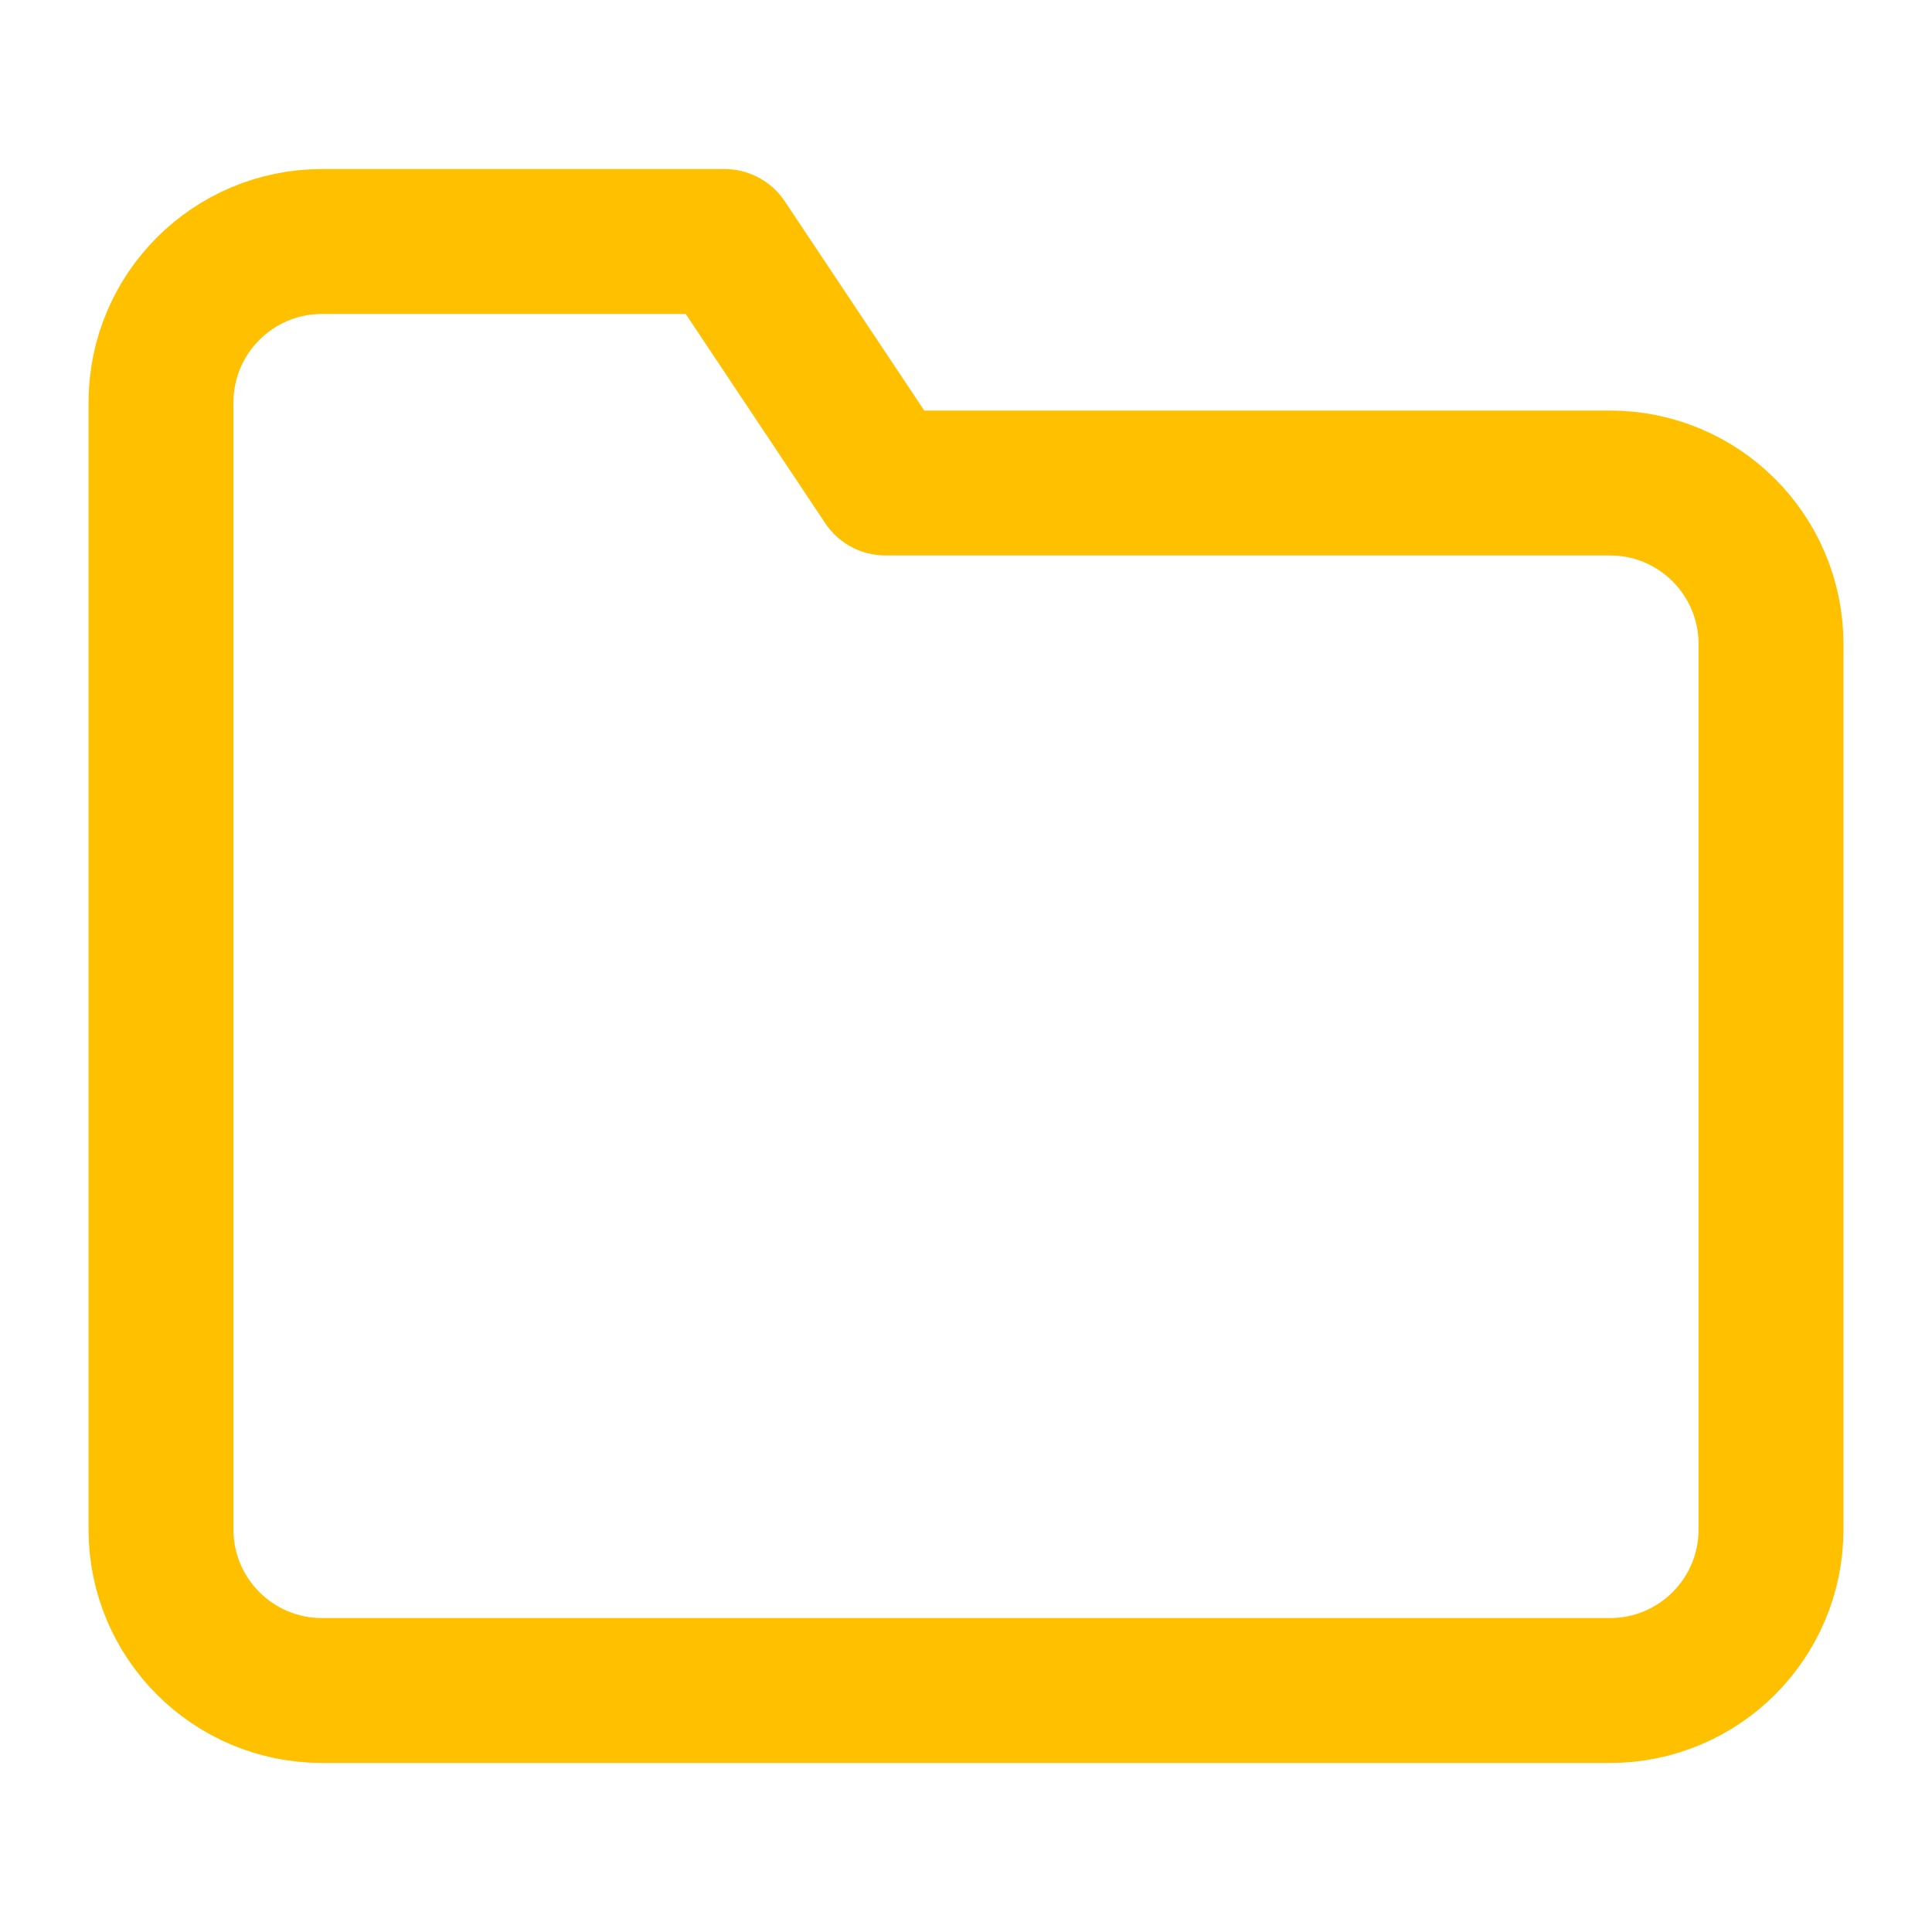
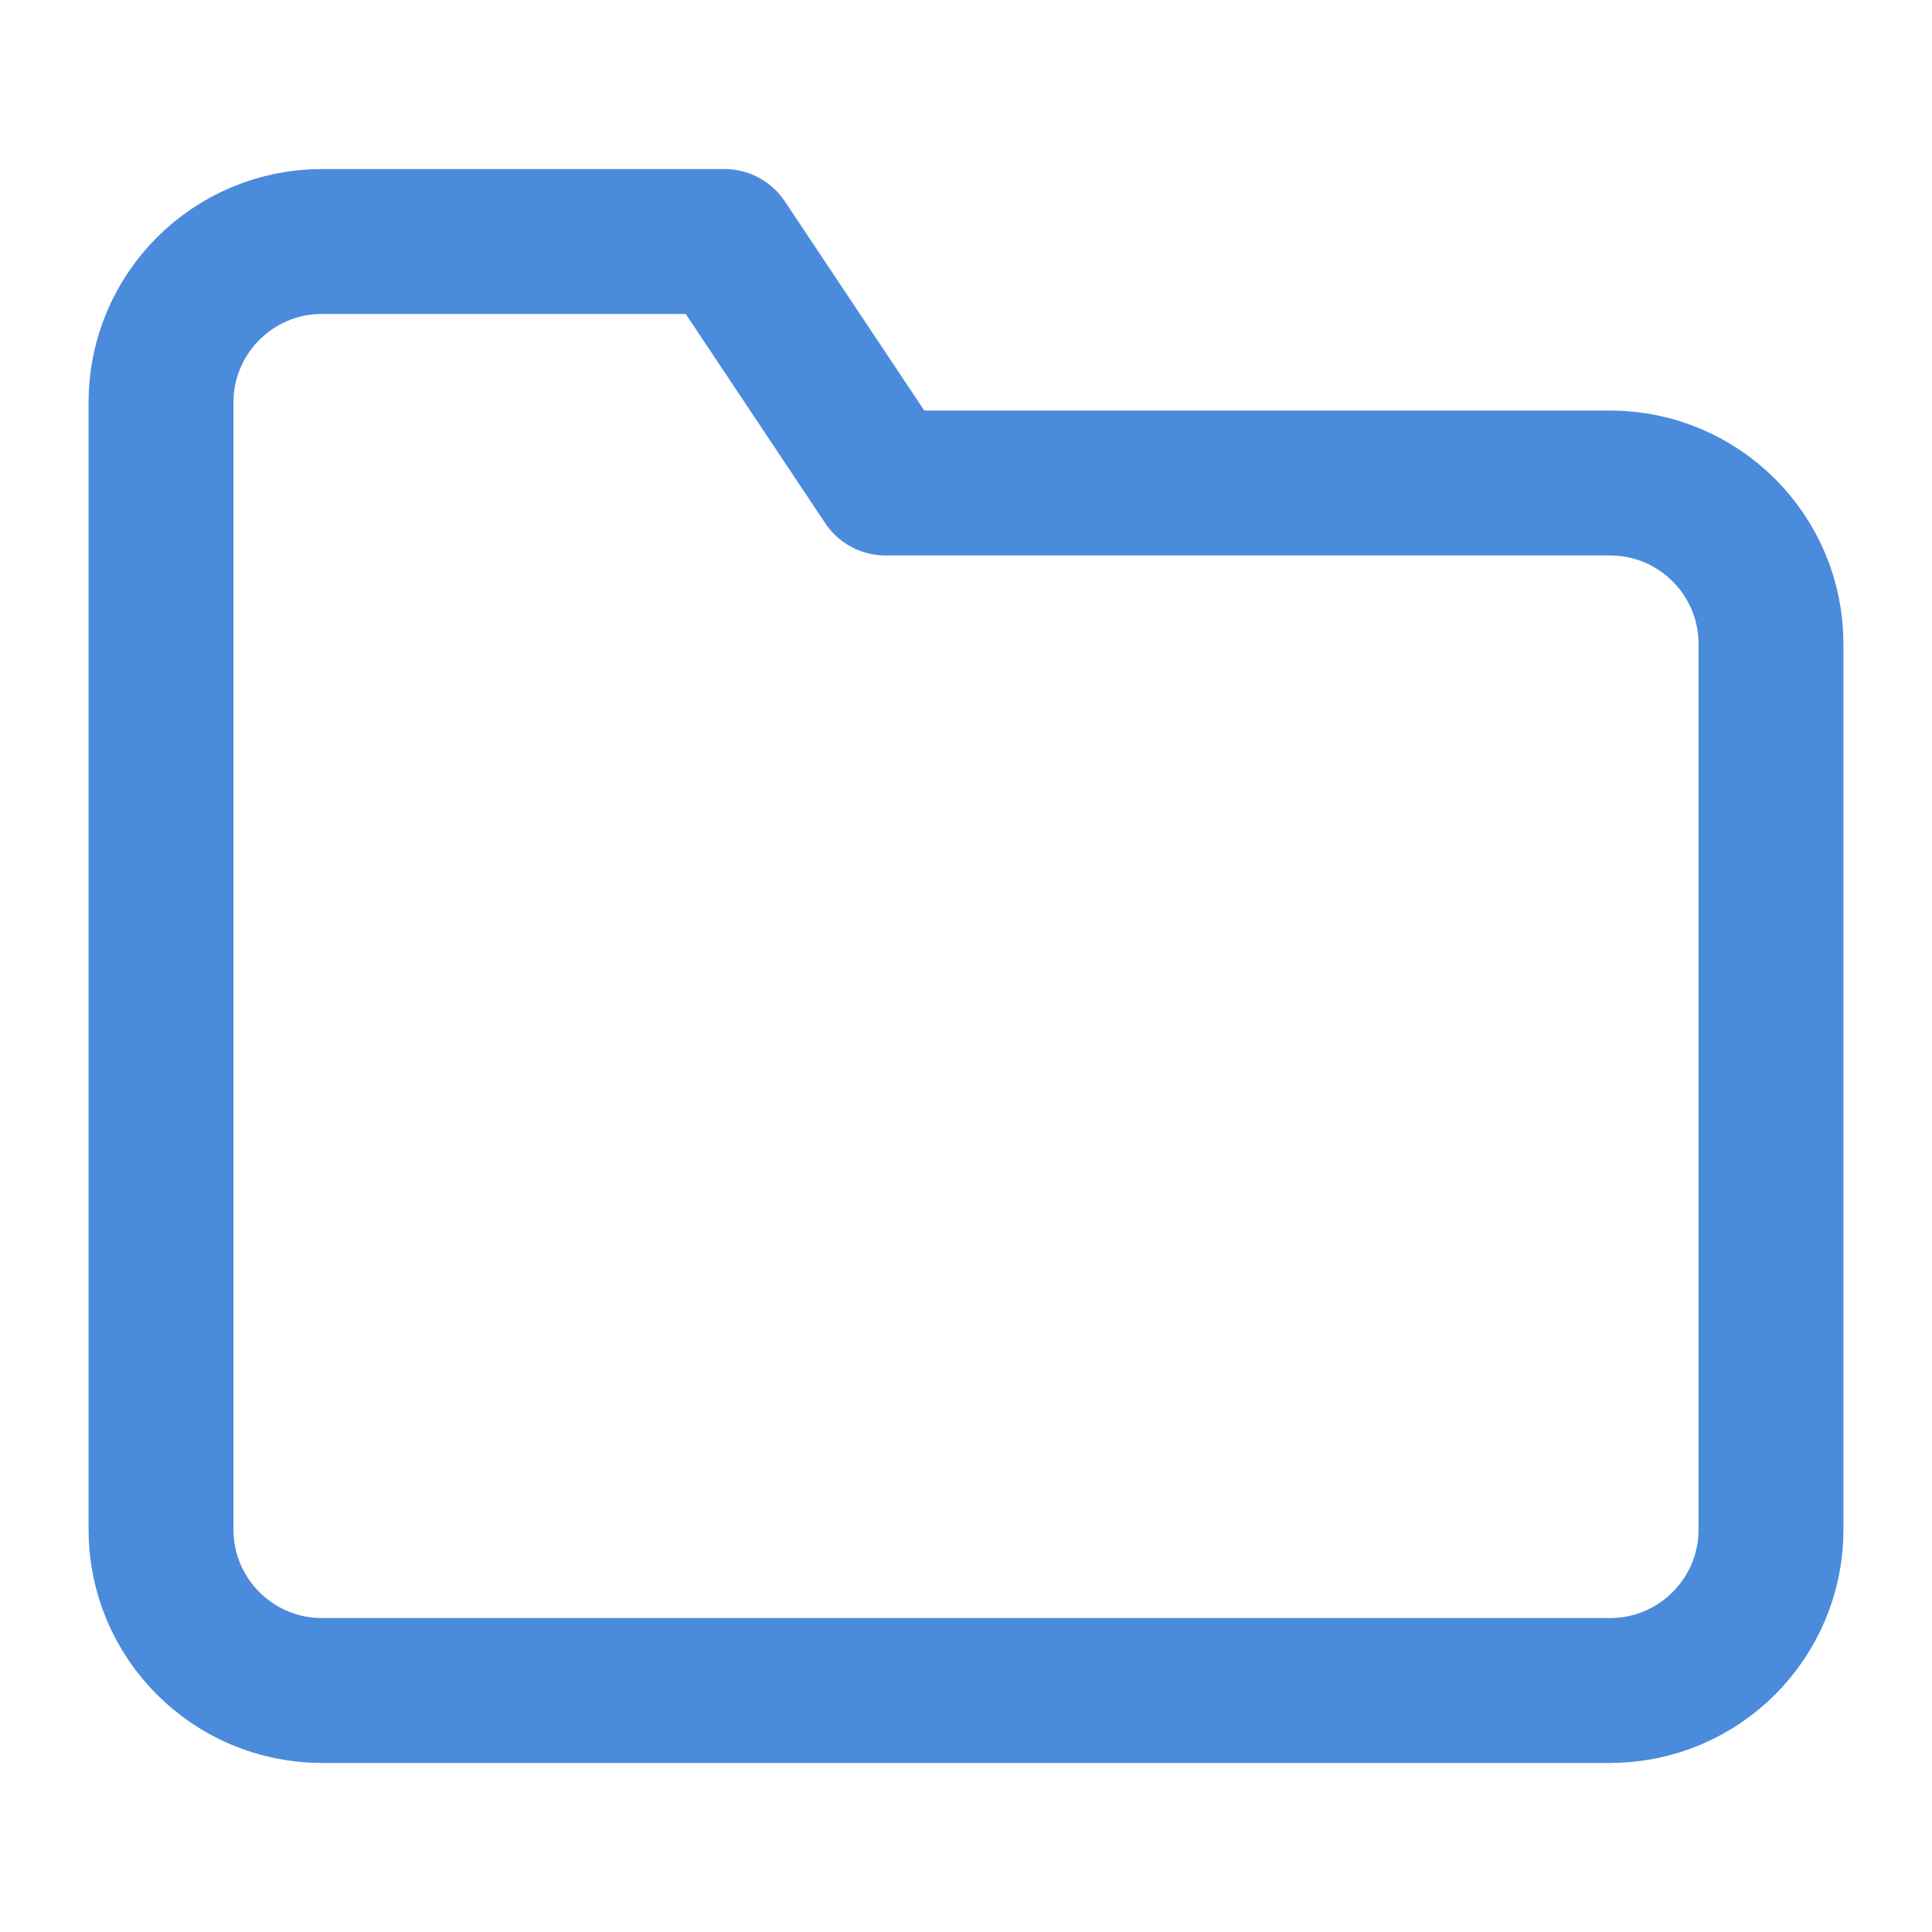
- <svg xmlns="http://www.w3.org/2000/svg" viewBox="0 0 24 24" fill="none" stroke="#FFC000" stroke-width="1.8" stroke-linecap="round" stroke-linejoin="round">
+ <svg xmlns="http://www.w3.org/2000/svg" viewBox="0 0 24 24" fill="none" stroke="#4A8BDB" stroke-width="1.8" stroke-linecap="round" stroke-linejoin="round">
  <path d="M22 19a2 2 0 0 1-2 2H4a2 2 0 0 1-2-2V5a2 2 0 0 1 2-2h5l2 3h9a2 2 0 0 1 2 2z" />
</svg>
